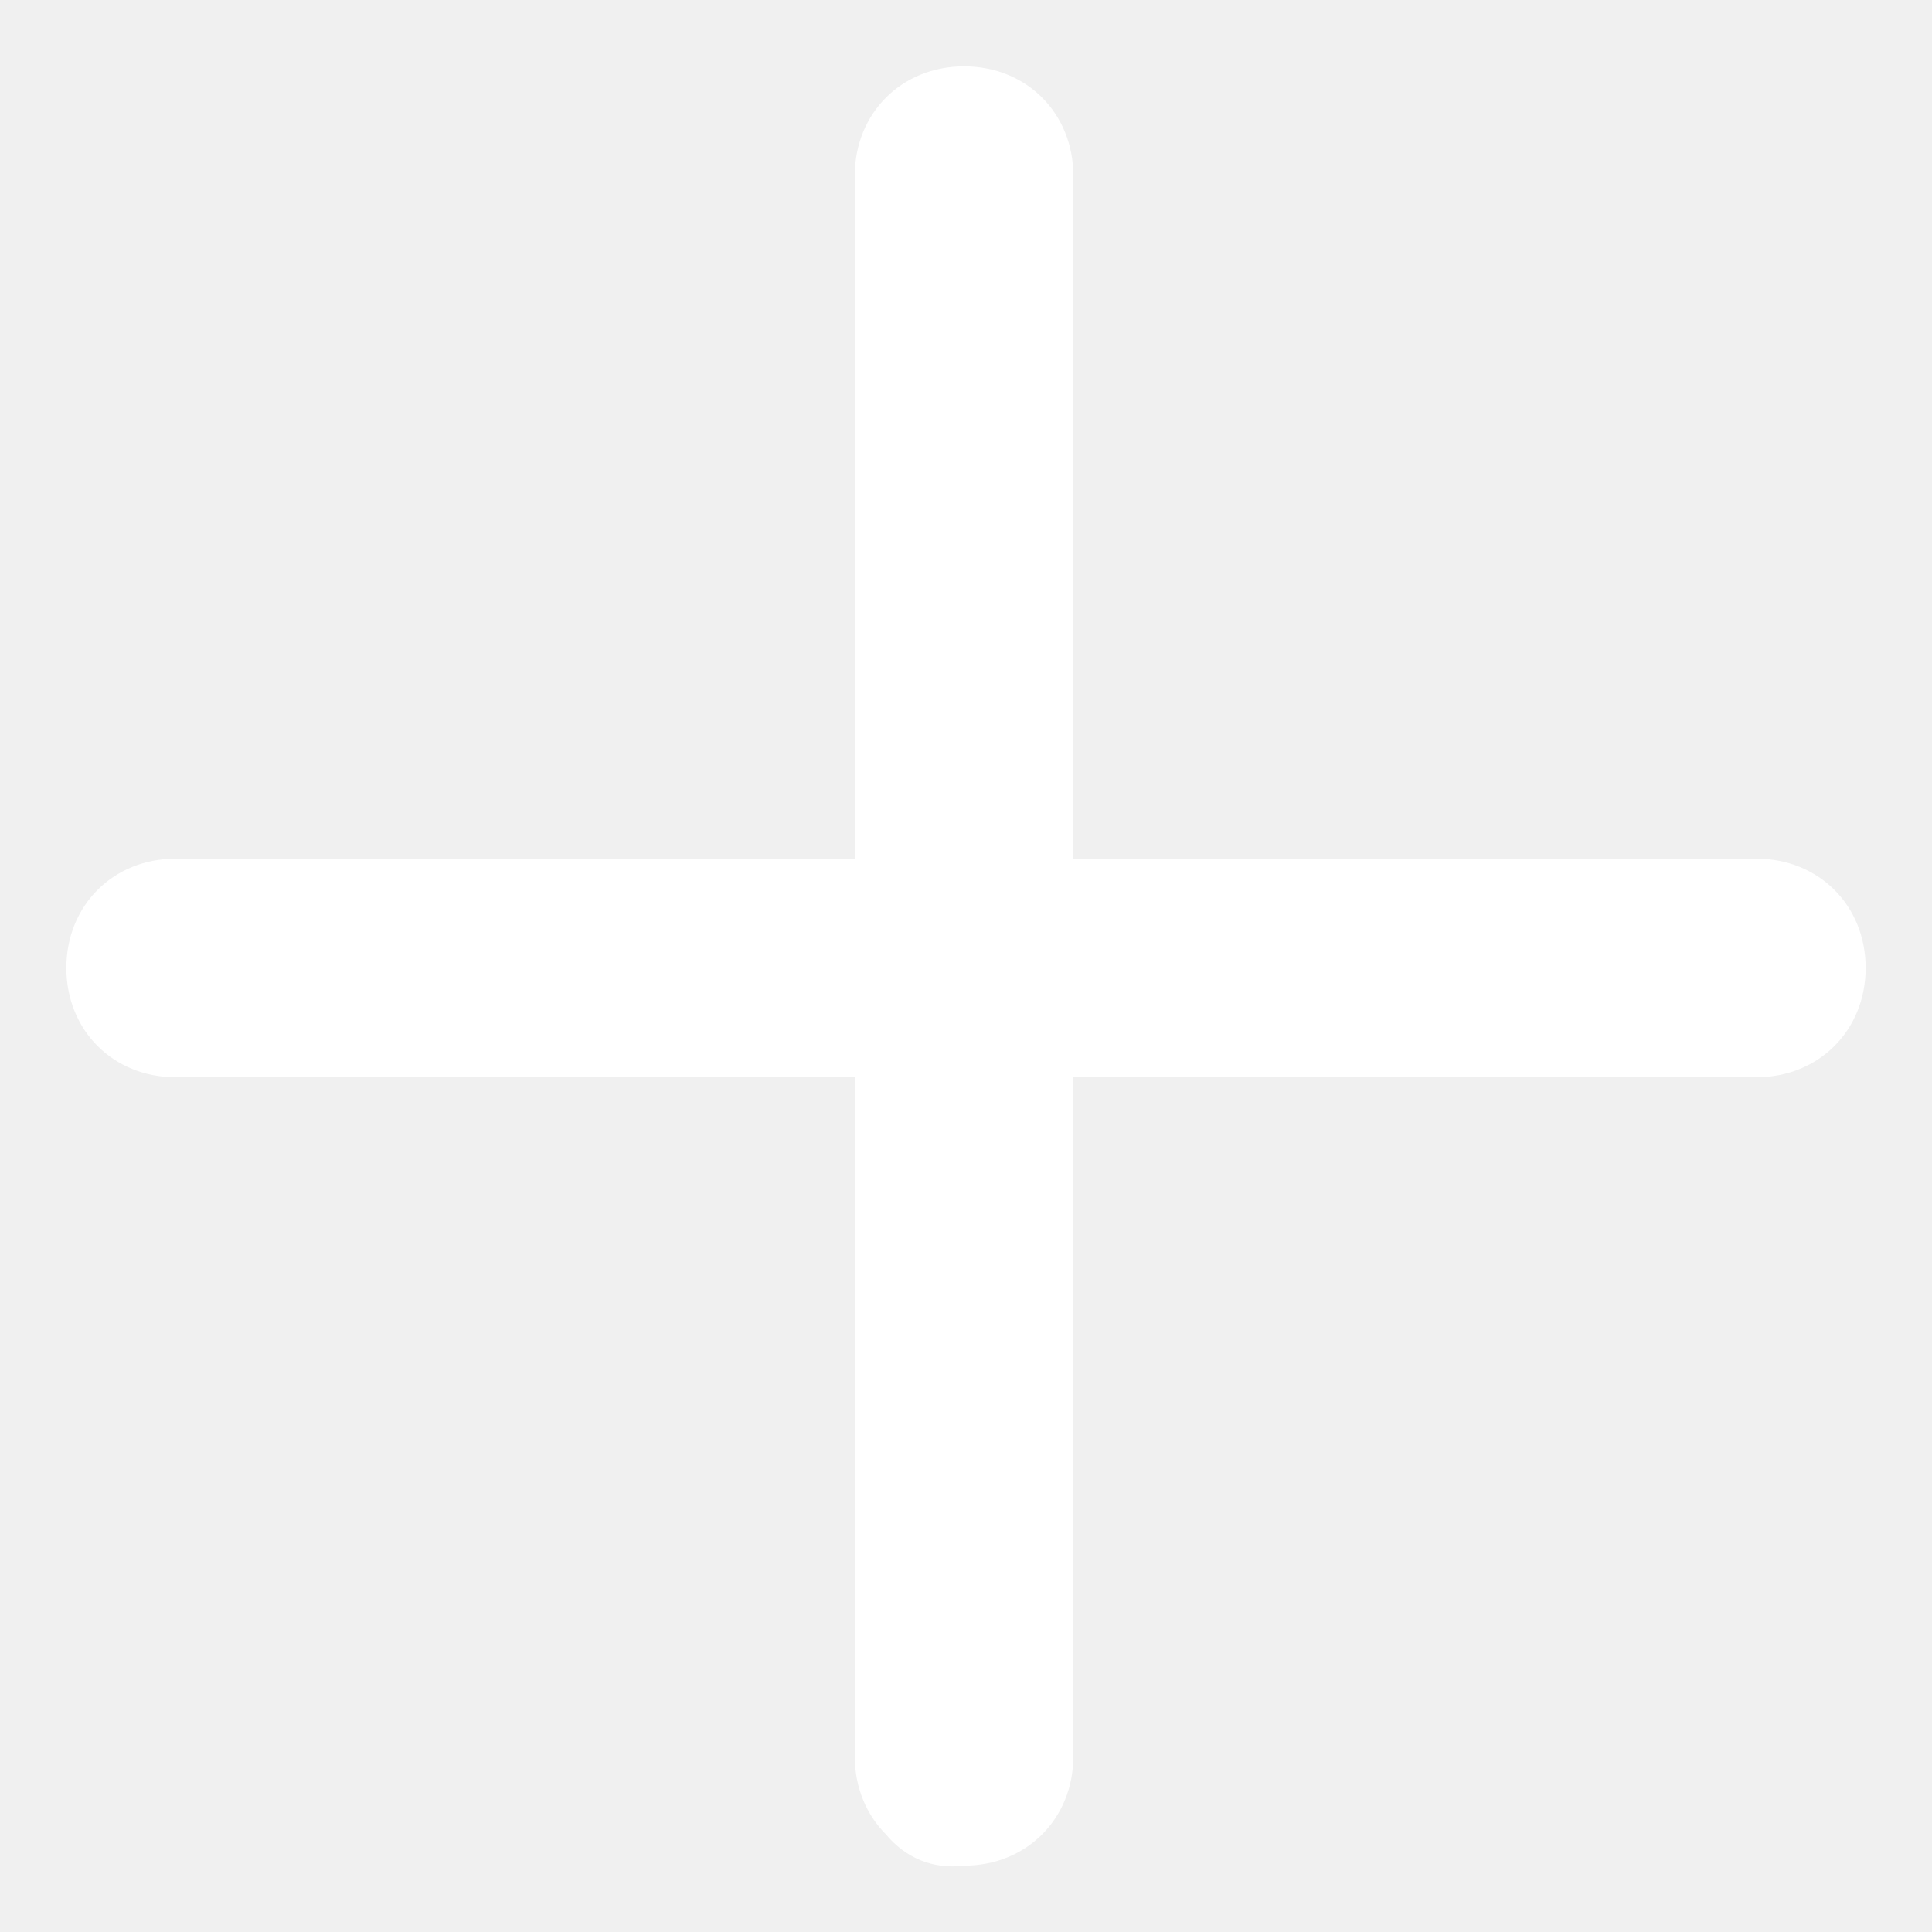
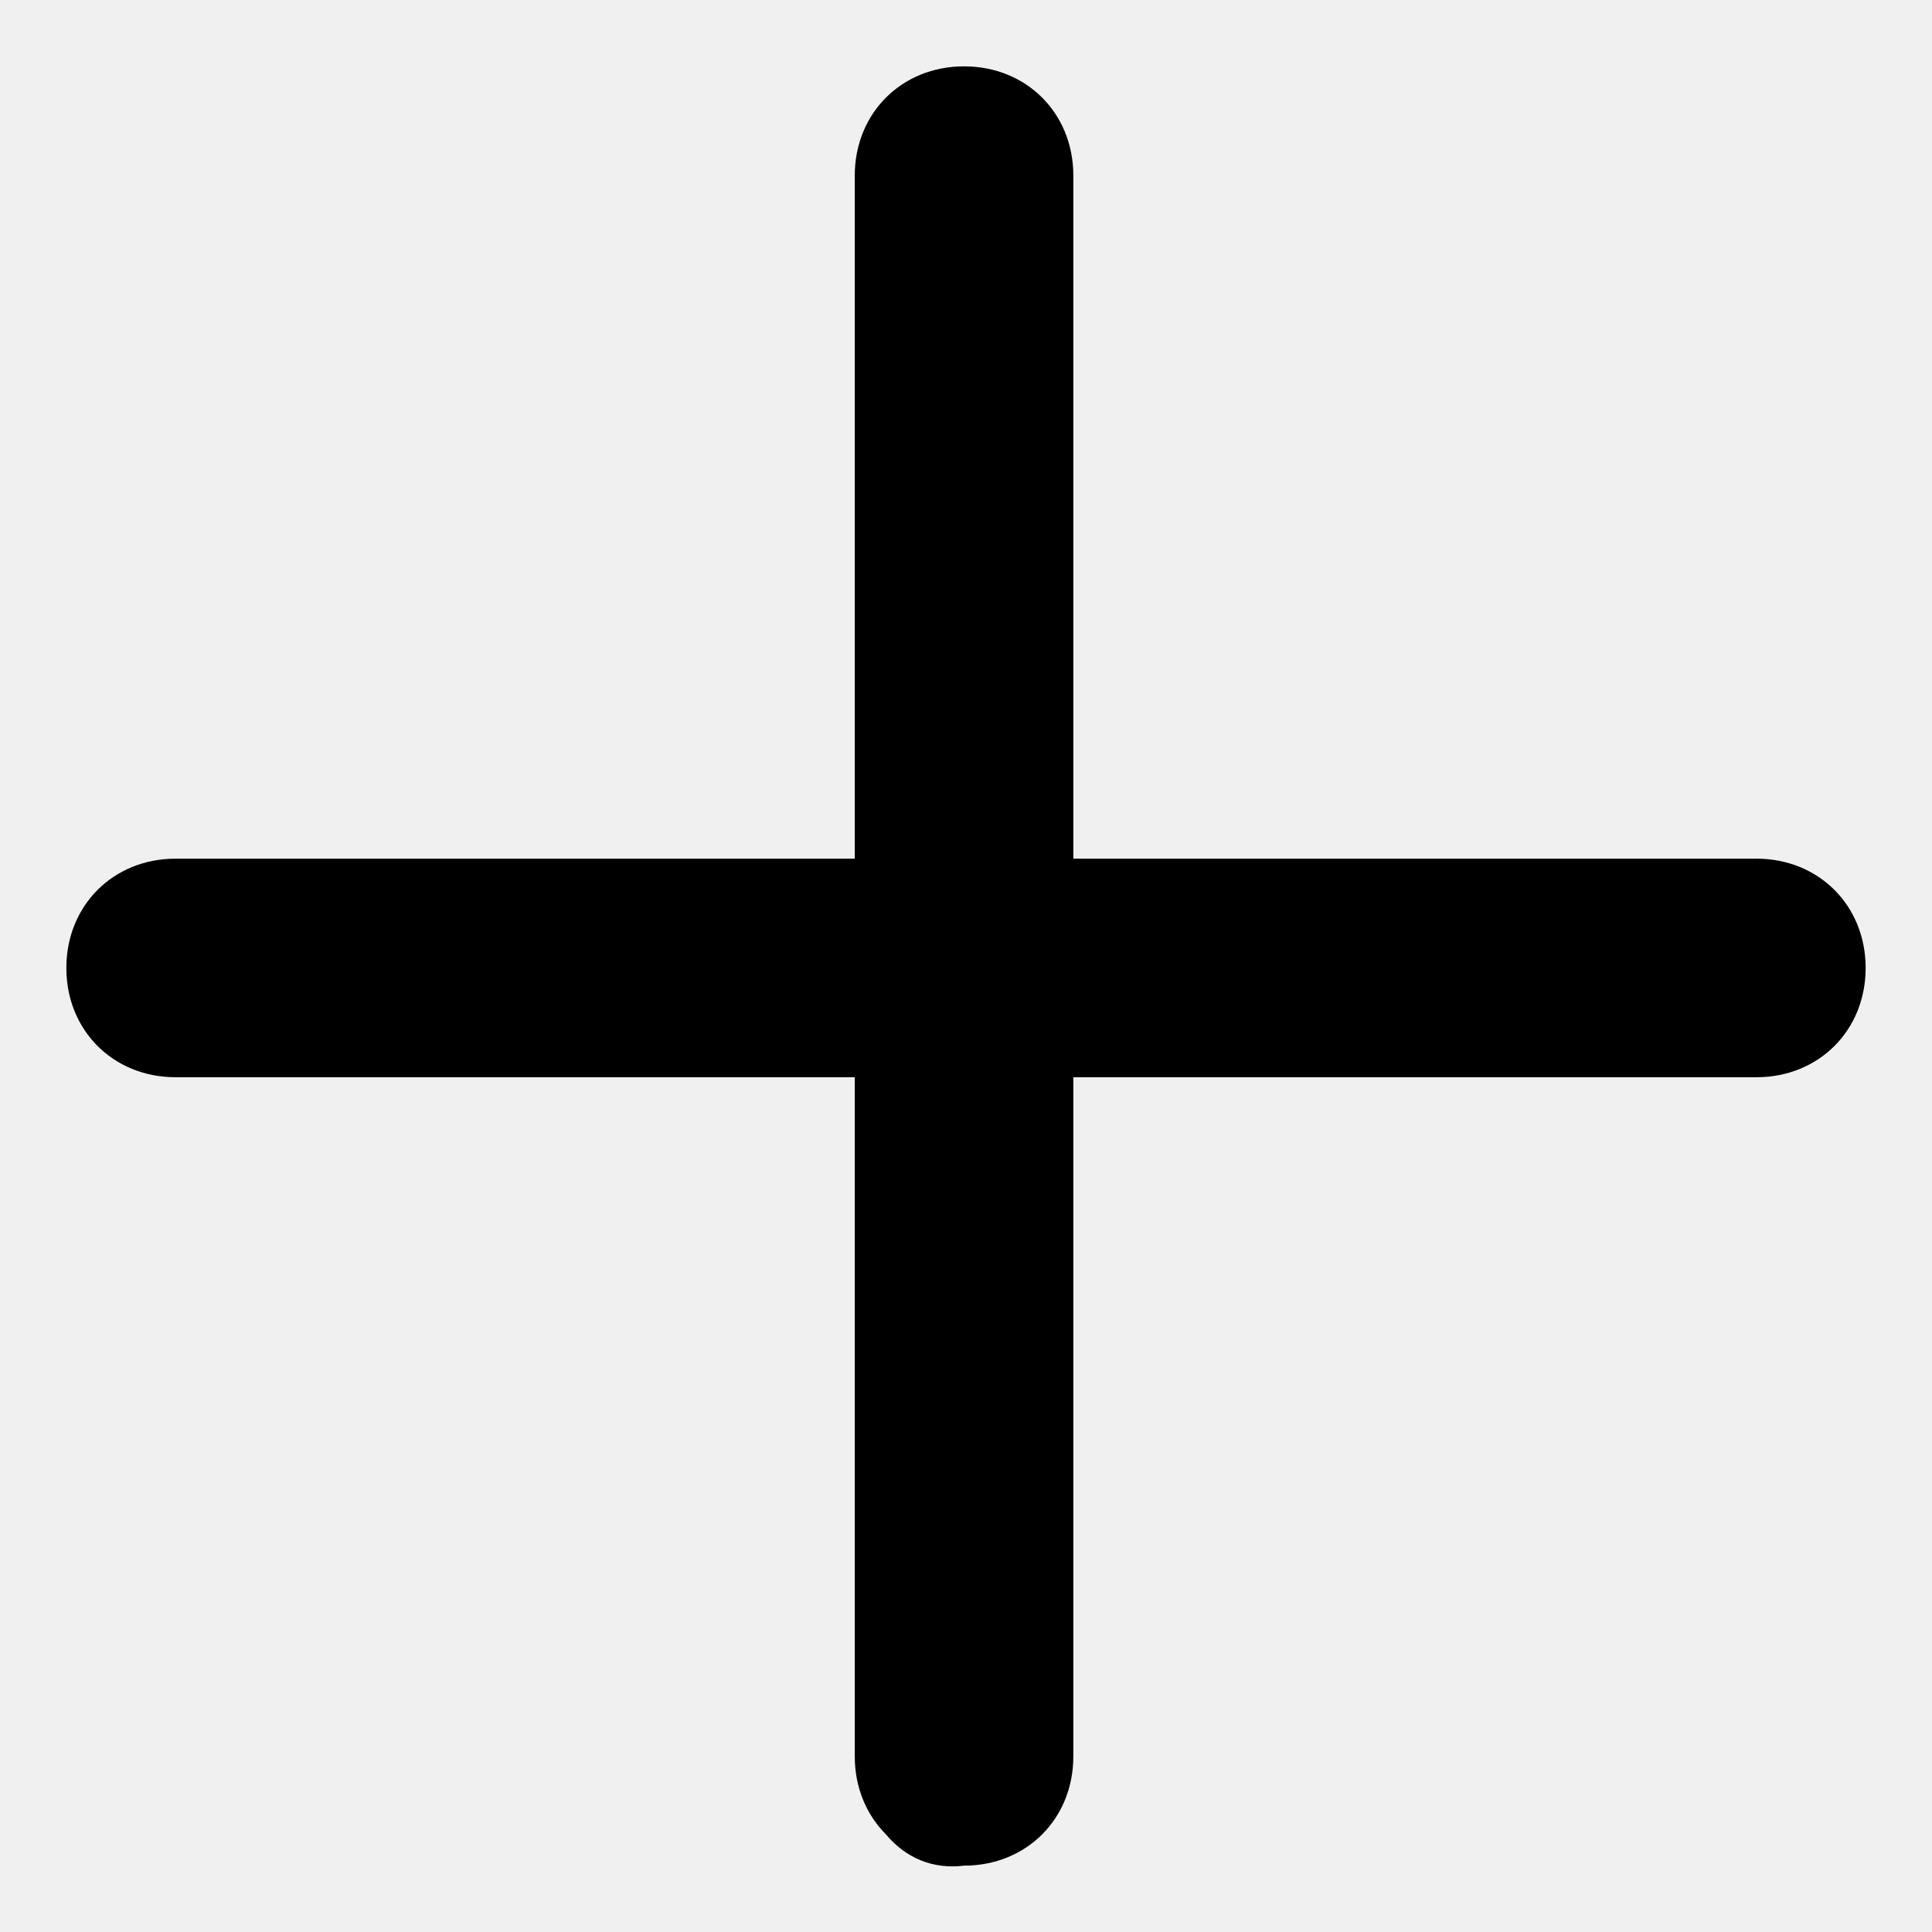
<svg xmlns="http://www.w3.org/2000/svg" t="1561444919852" class="icon" viewBox="0 0 1024 1024" version="1.1" p-id="2218" width="128" height="128">
  <defs>
    <style type="text/css" />
  </defs>
-   <path d="M469.592 972.283c-10.343-10.343-16.549-24.824-16.549-41.374V93.091c0-33.099 24.824-57.923 57.923-57.923s57.923 24.824 57.923 57.923v837.818c0 33.099-24.824 57.923-57.923 57.923-16.549 2.069-31.03-4.137-41.374-16.549z" p-id="2219" fill="#ffffff" />
-   <path d="M51.717 554.408c-10.343-10.343-16.549-24.824-16.549-41.374 0-33.099 24.824-57.923 57.923-57.923h837.818c33.099 0 57.923 24.824 57.923 57.923 0 33.099-24.824 57.923-57.923 57.923h-837.818c-16.549 0-31.03-6.206-41.374-16.549z" p-id="2220" fill="#ffffff" />
+   <path d="M469.592 972.283c-10.343-10.343-16.549-24.824-16.549-41.374V93.091c0-33.099 24.824-57.923 57.923-57.923s57.923 24.824 57.923 57.923v837.818c0 33.099-24.824 57.923-57.923 57.923-16.549 2.069-31.03-4.137-41.374-16.549z" p-id="2219" />
+   <path d="M51.717 554.408c-10.343-10.343-16.549-24.824-16.549-41.374 0-33.099 24.824-57.923 57.923-57.923h837.818c33.099 0 57.923 24.824 57.923 57.923 0 33.099-24.824 57.923-57.923 57.923h-837.818c-16.549 0-31.03-6.206-41.374-16.549z" p-id="2220" />
</svg>
